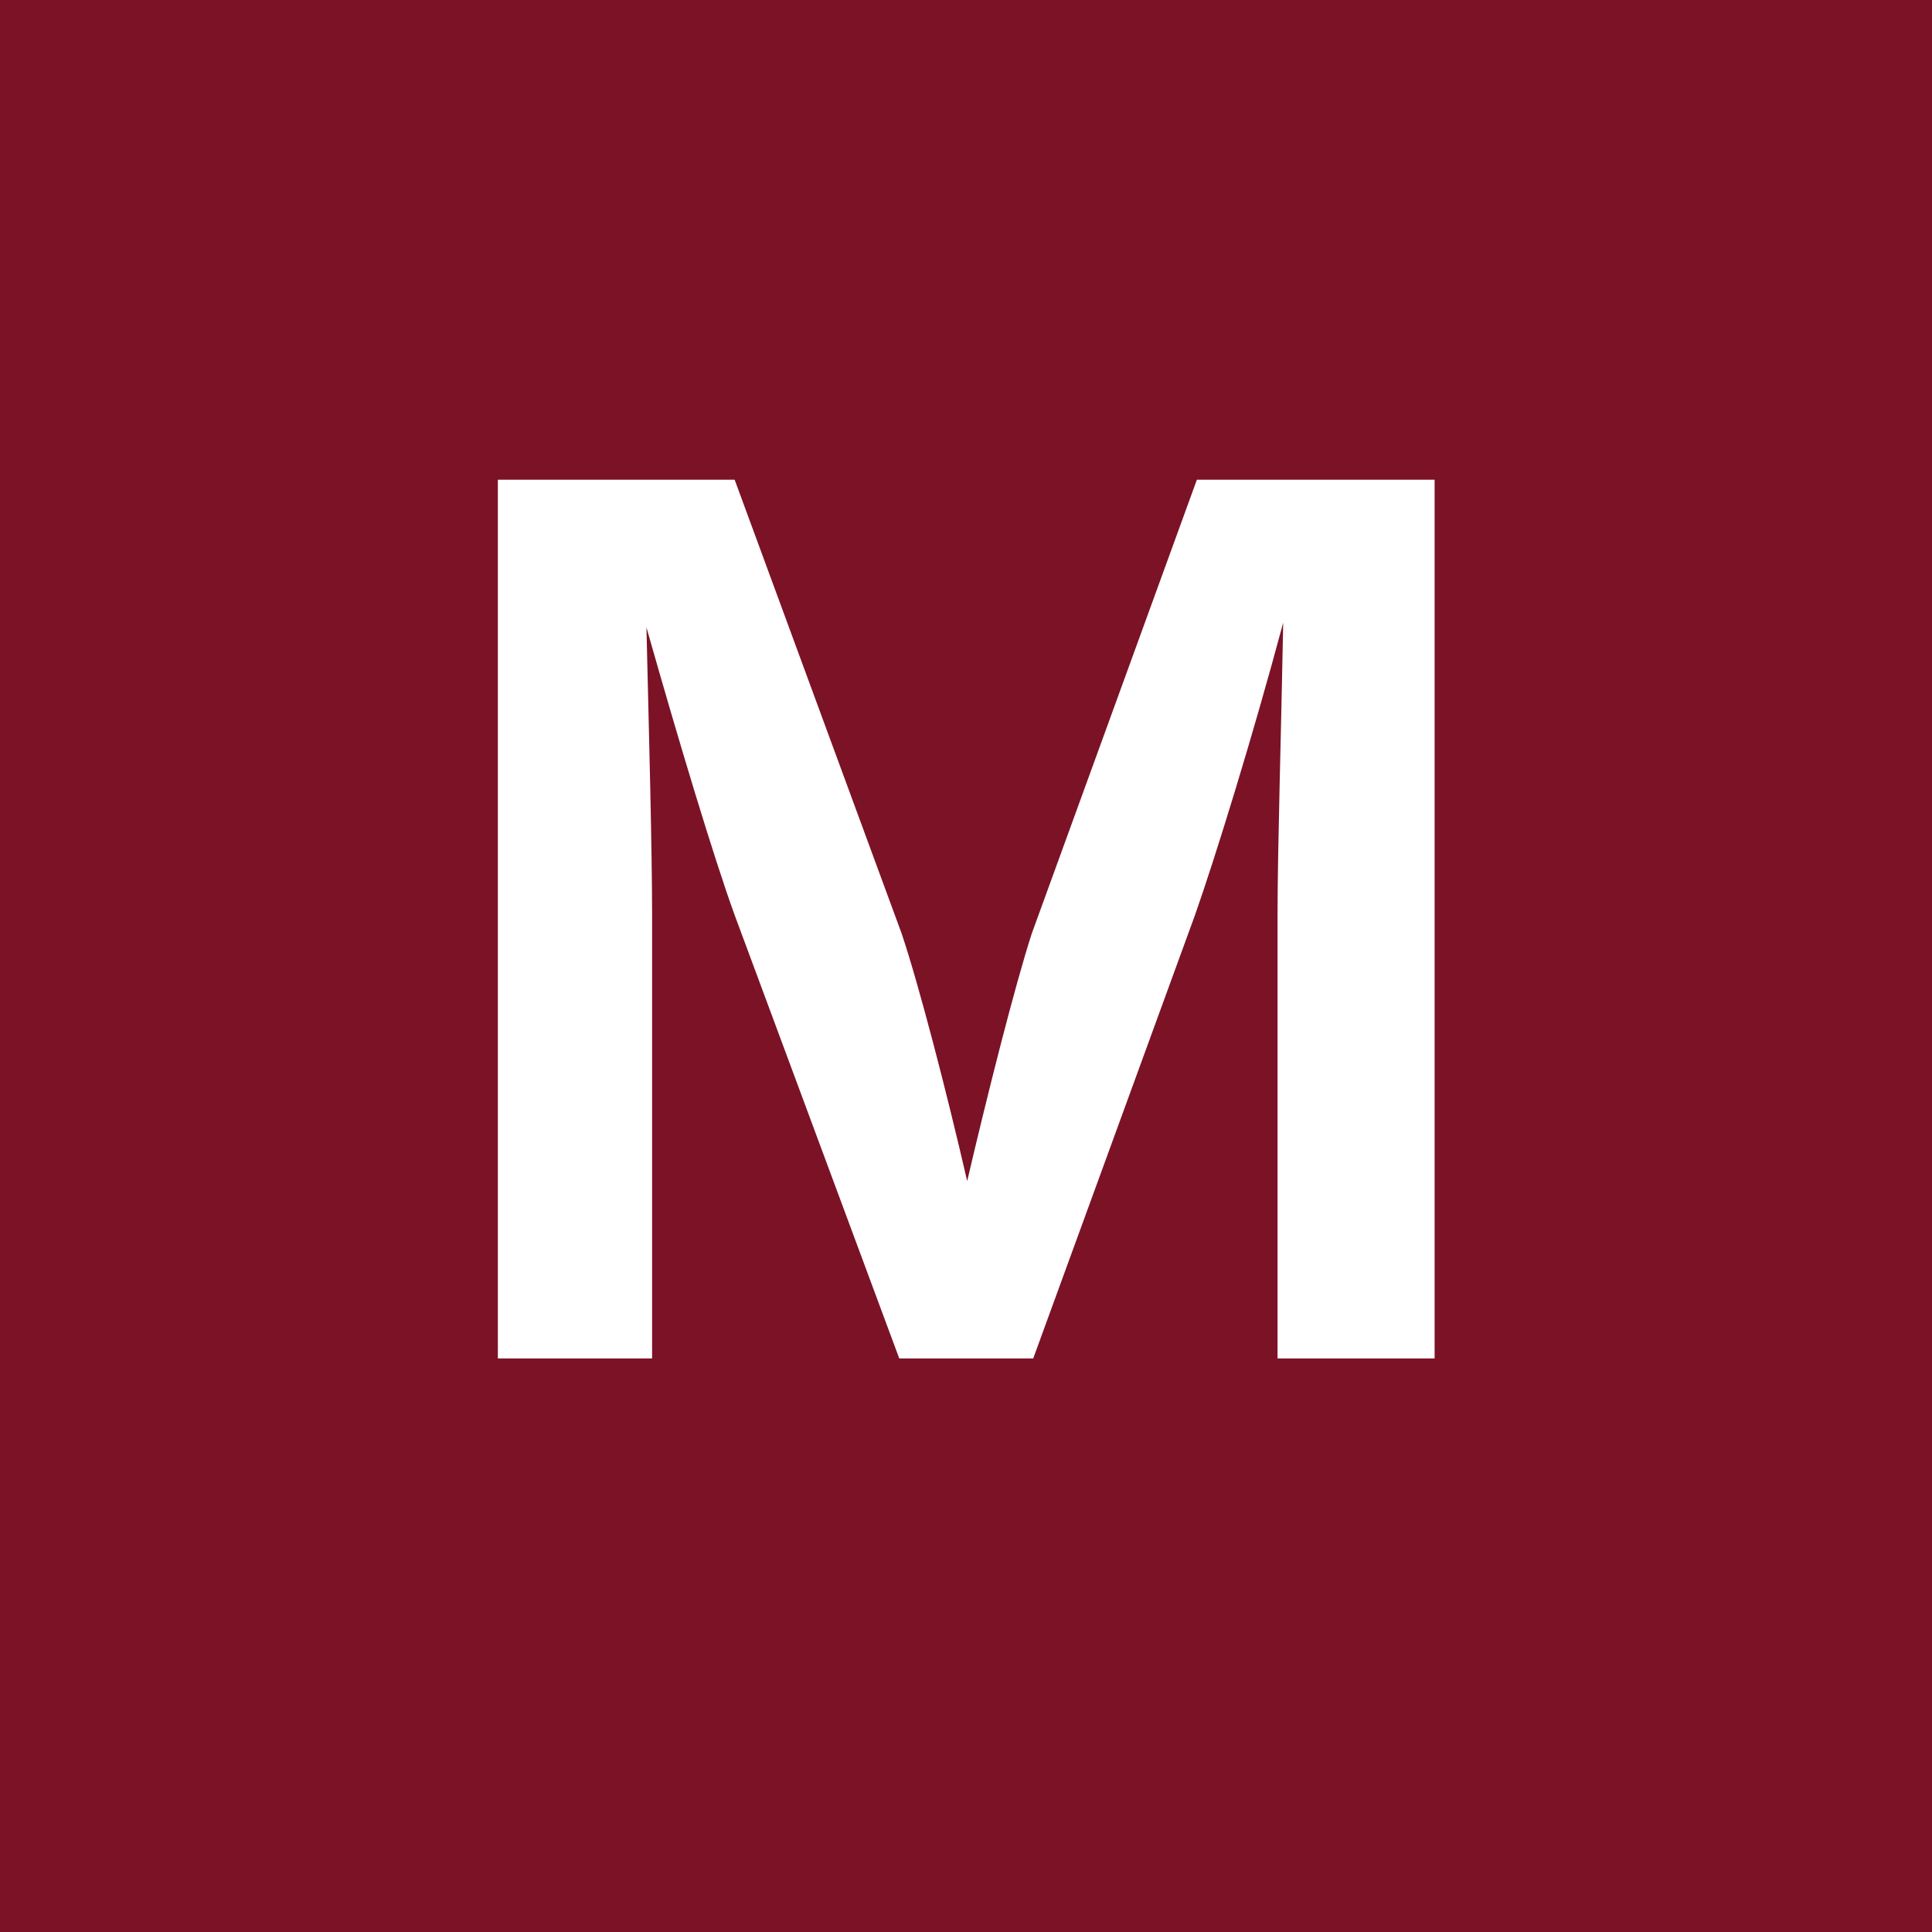
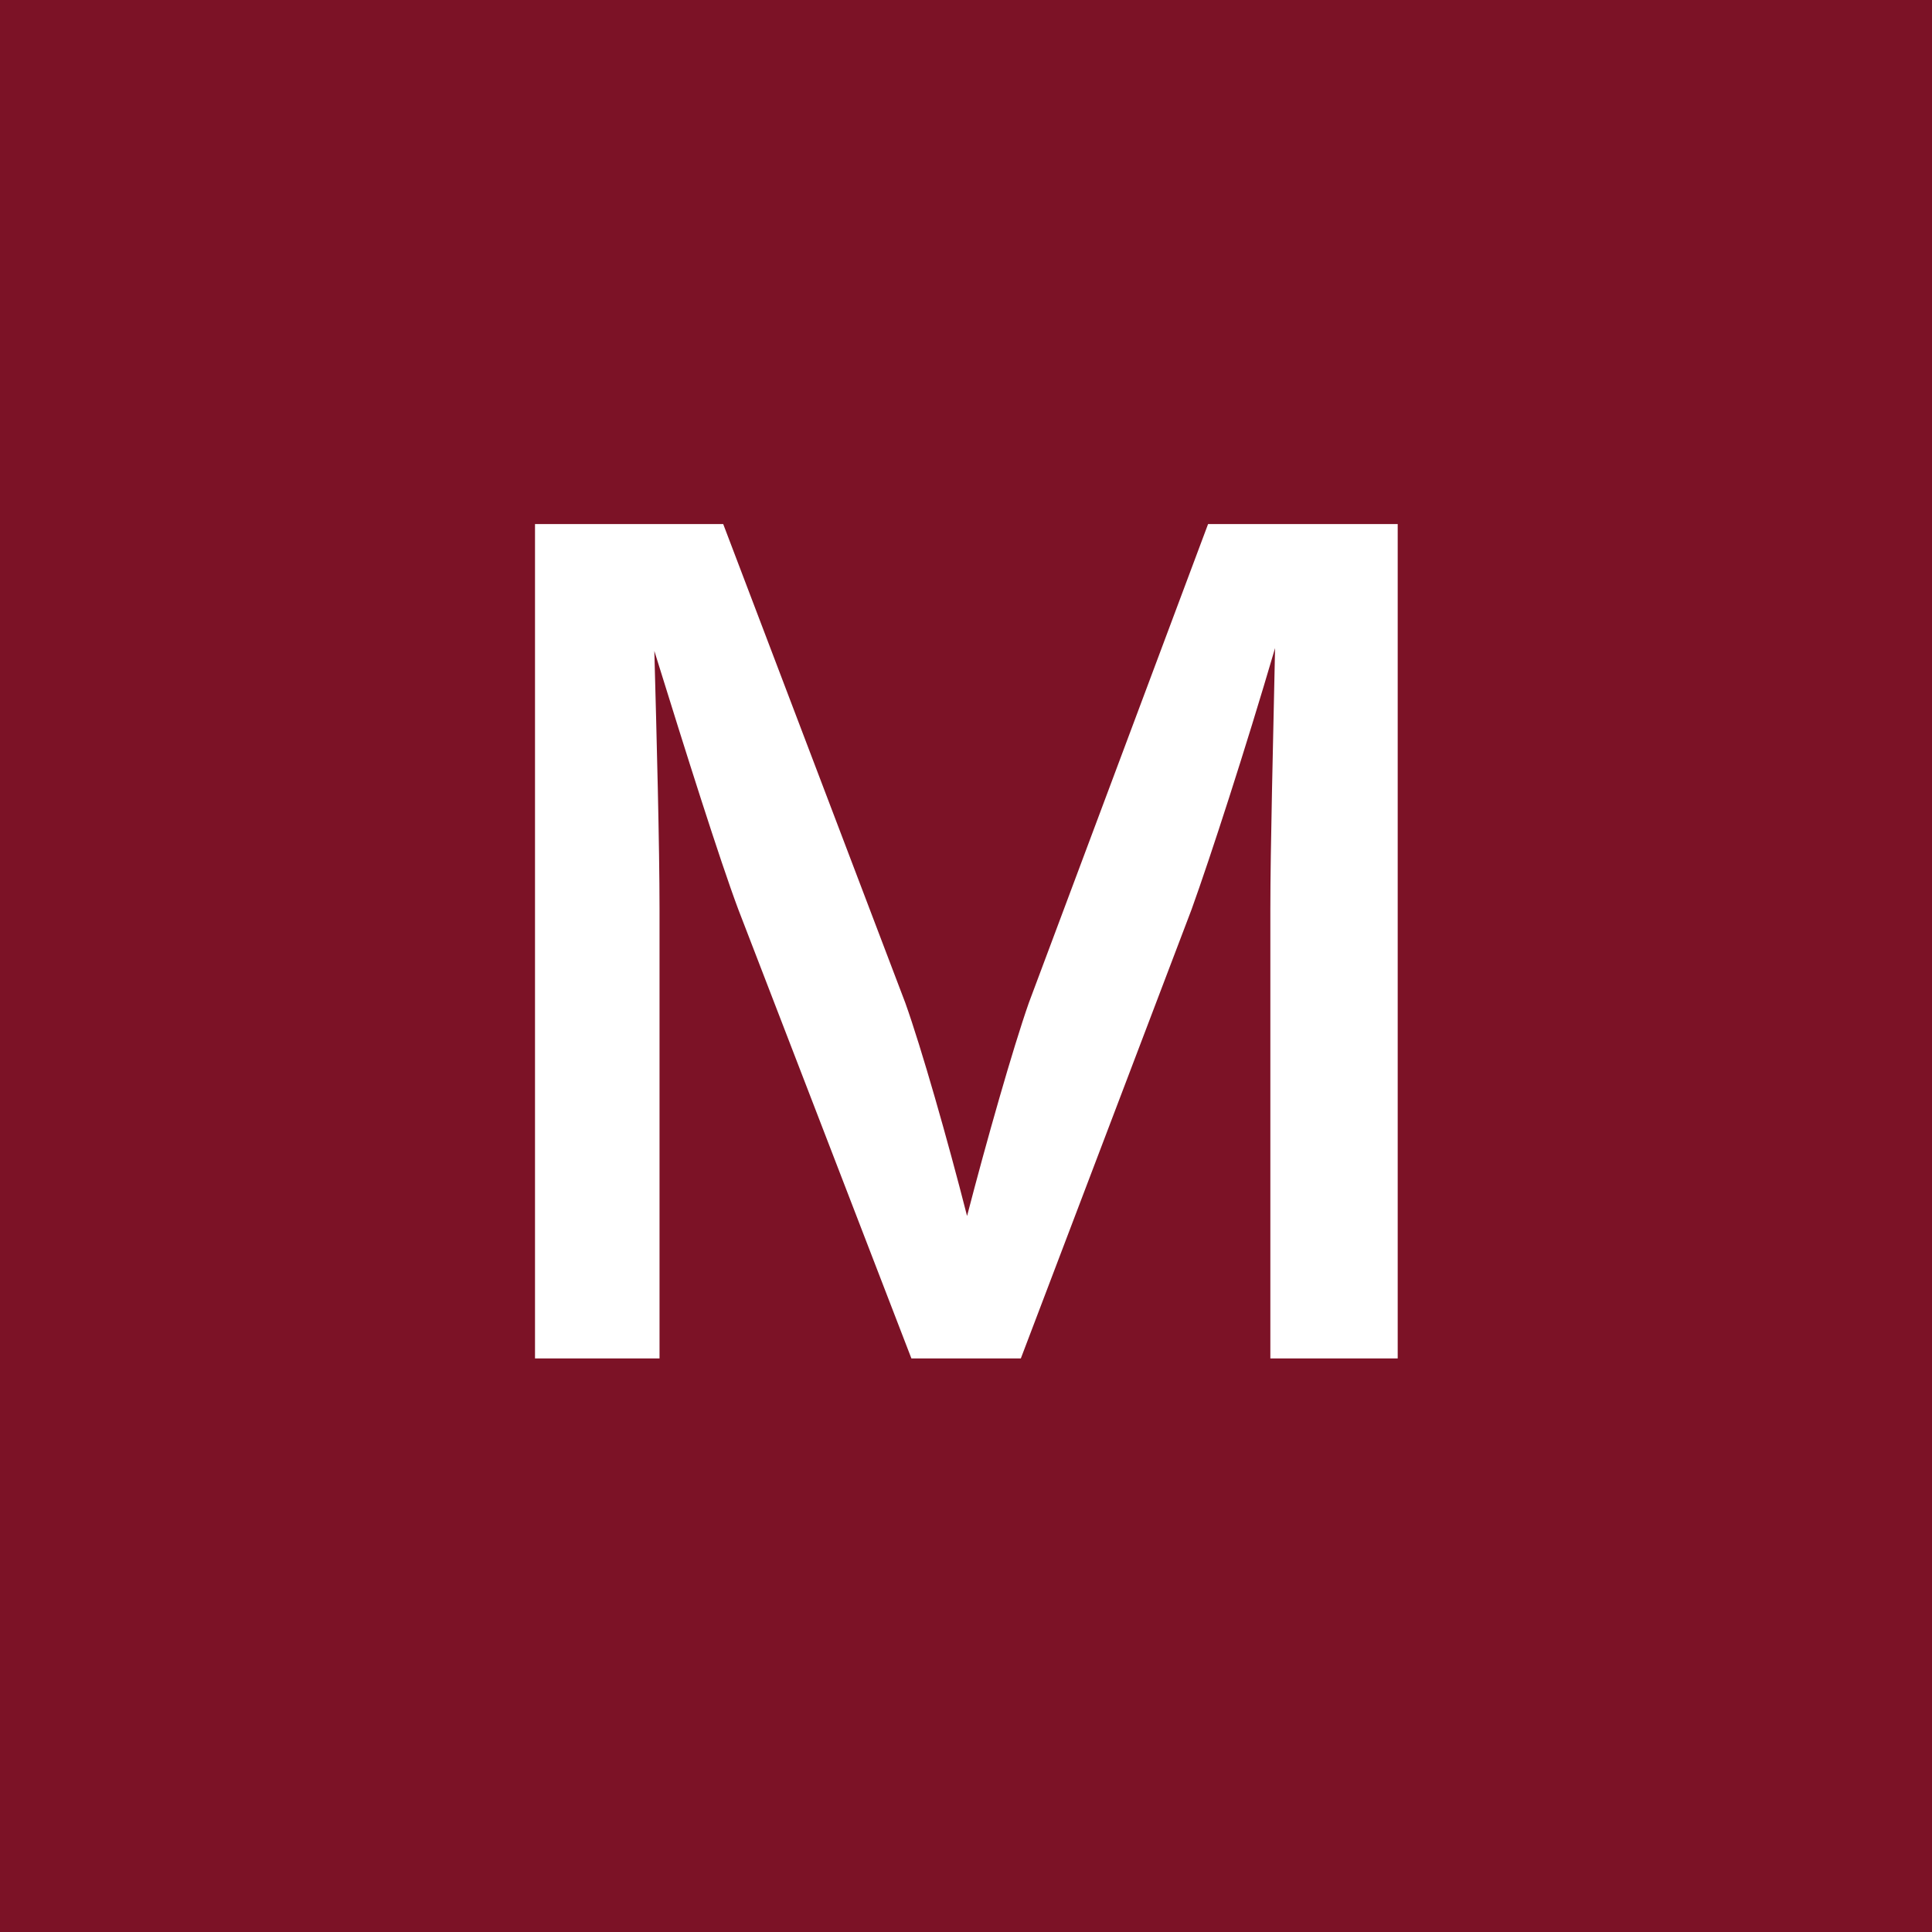
<svg xmlns="http://www.w3.org/2000/svg" viewBox="0 0 64 64">
  <rect width="64" height="64" fill="#7C1226" />
-   <text x="32" y="45" font-family="Inter, 'Helvetica Neue', Helvetica, Arial, sans-serif" font-size="40" font-weight="600" fill="#FFFFFF" text-anchor="middle" letter-spacing="0.5">M</text>
+   <text x="32" y="45" font-family="Inter, 'Helvetica Neue', Helvetica, Arial, sans-serif" font-size="38" font-weight="500" fill="#FFFFFF" text-anchor="middle">M</text>
</svg>
